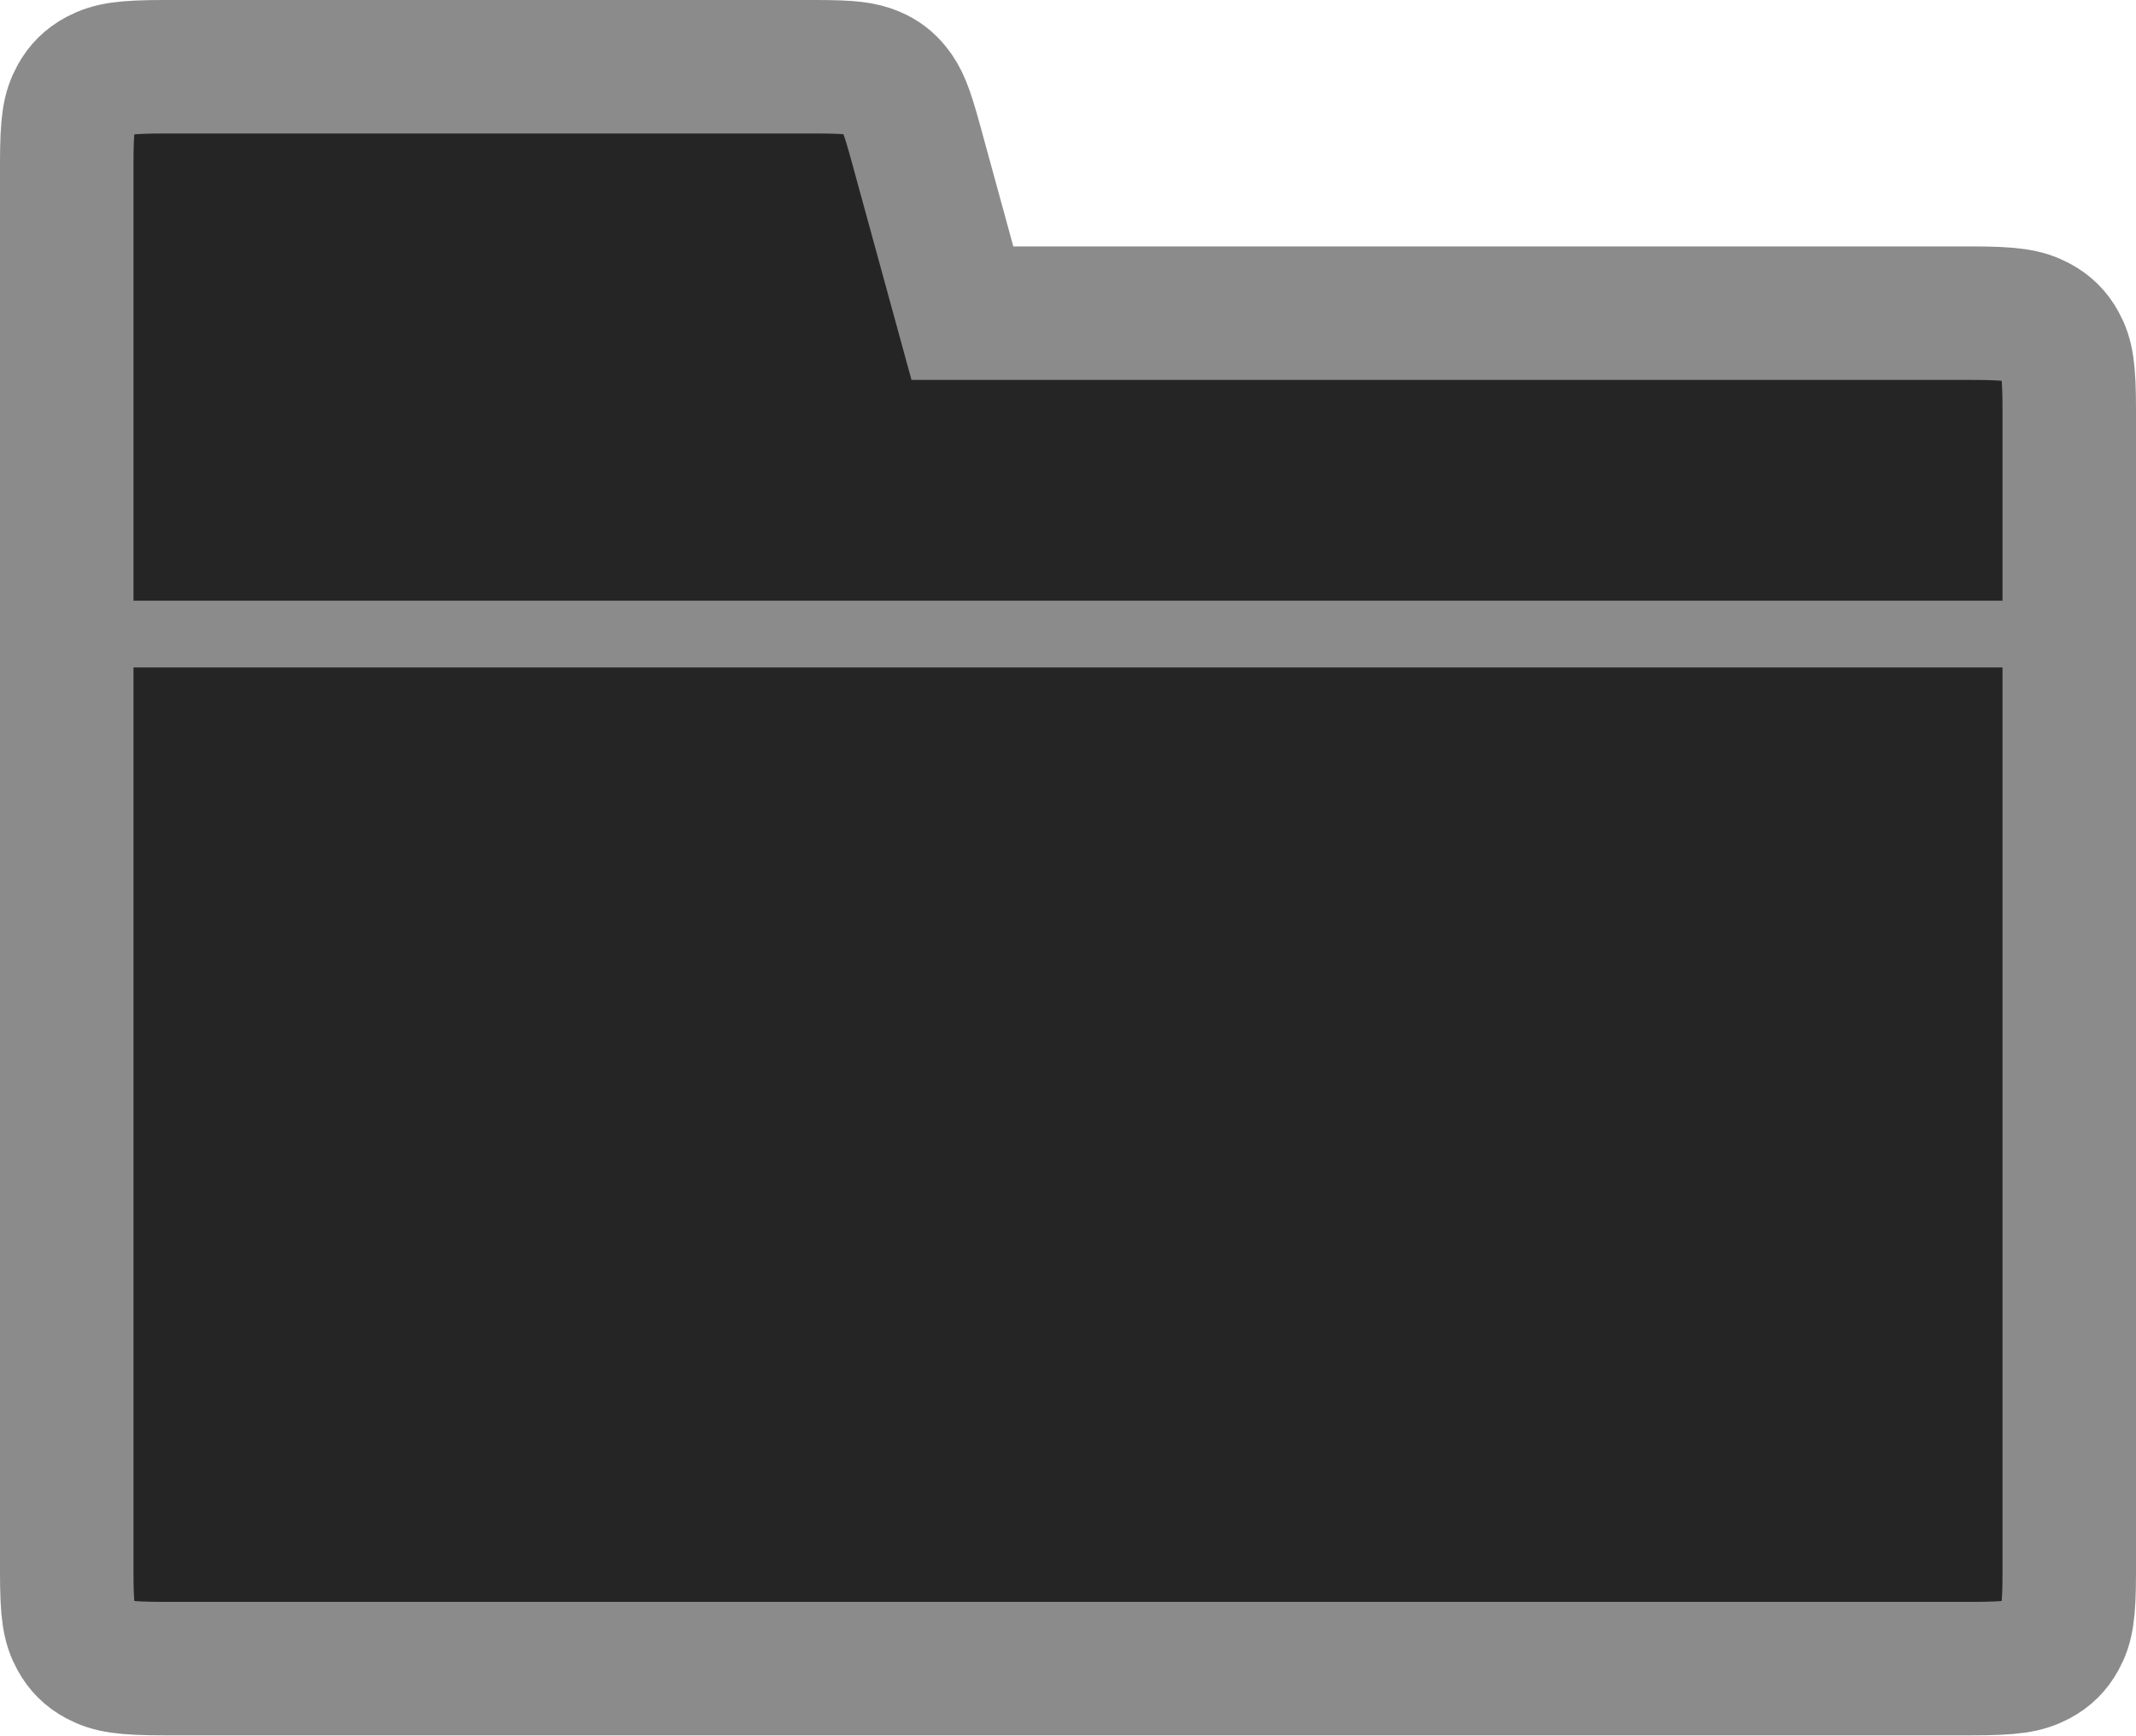
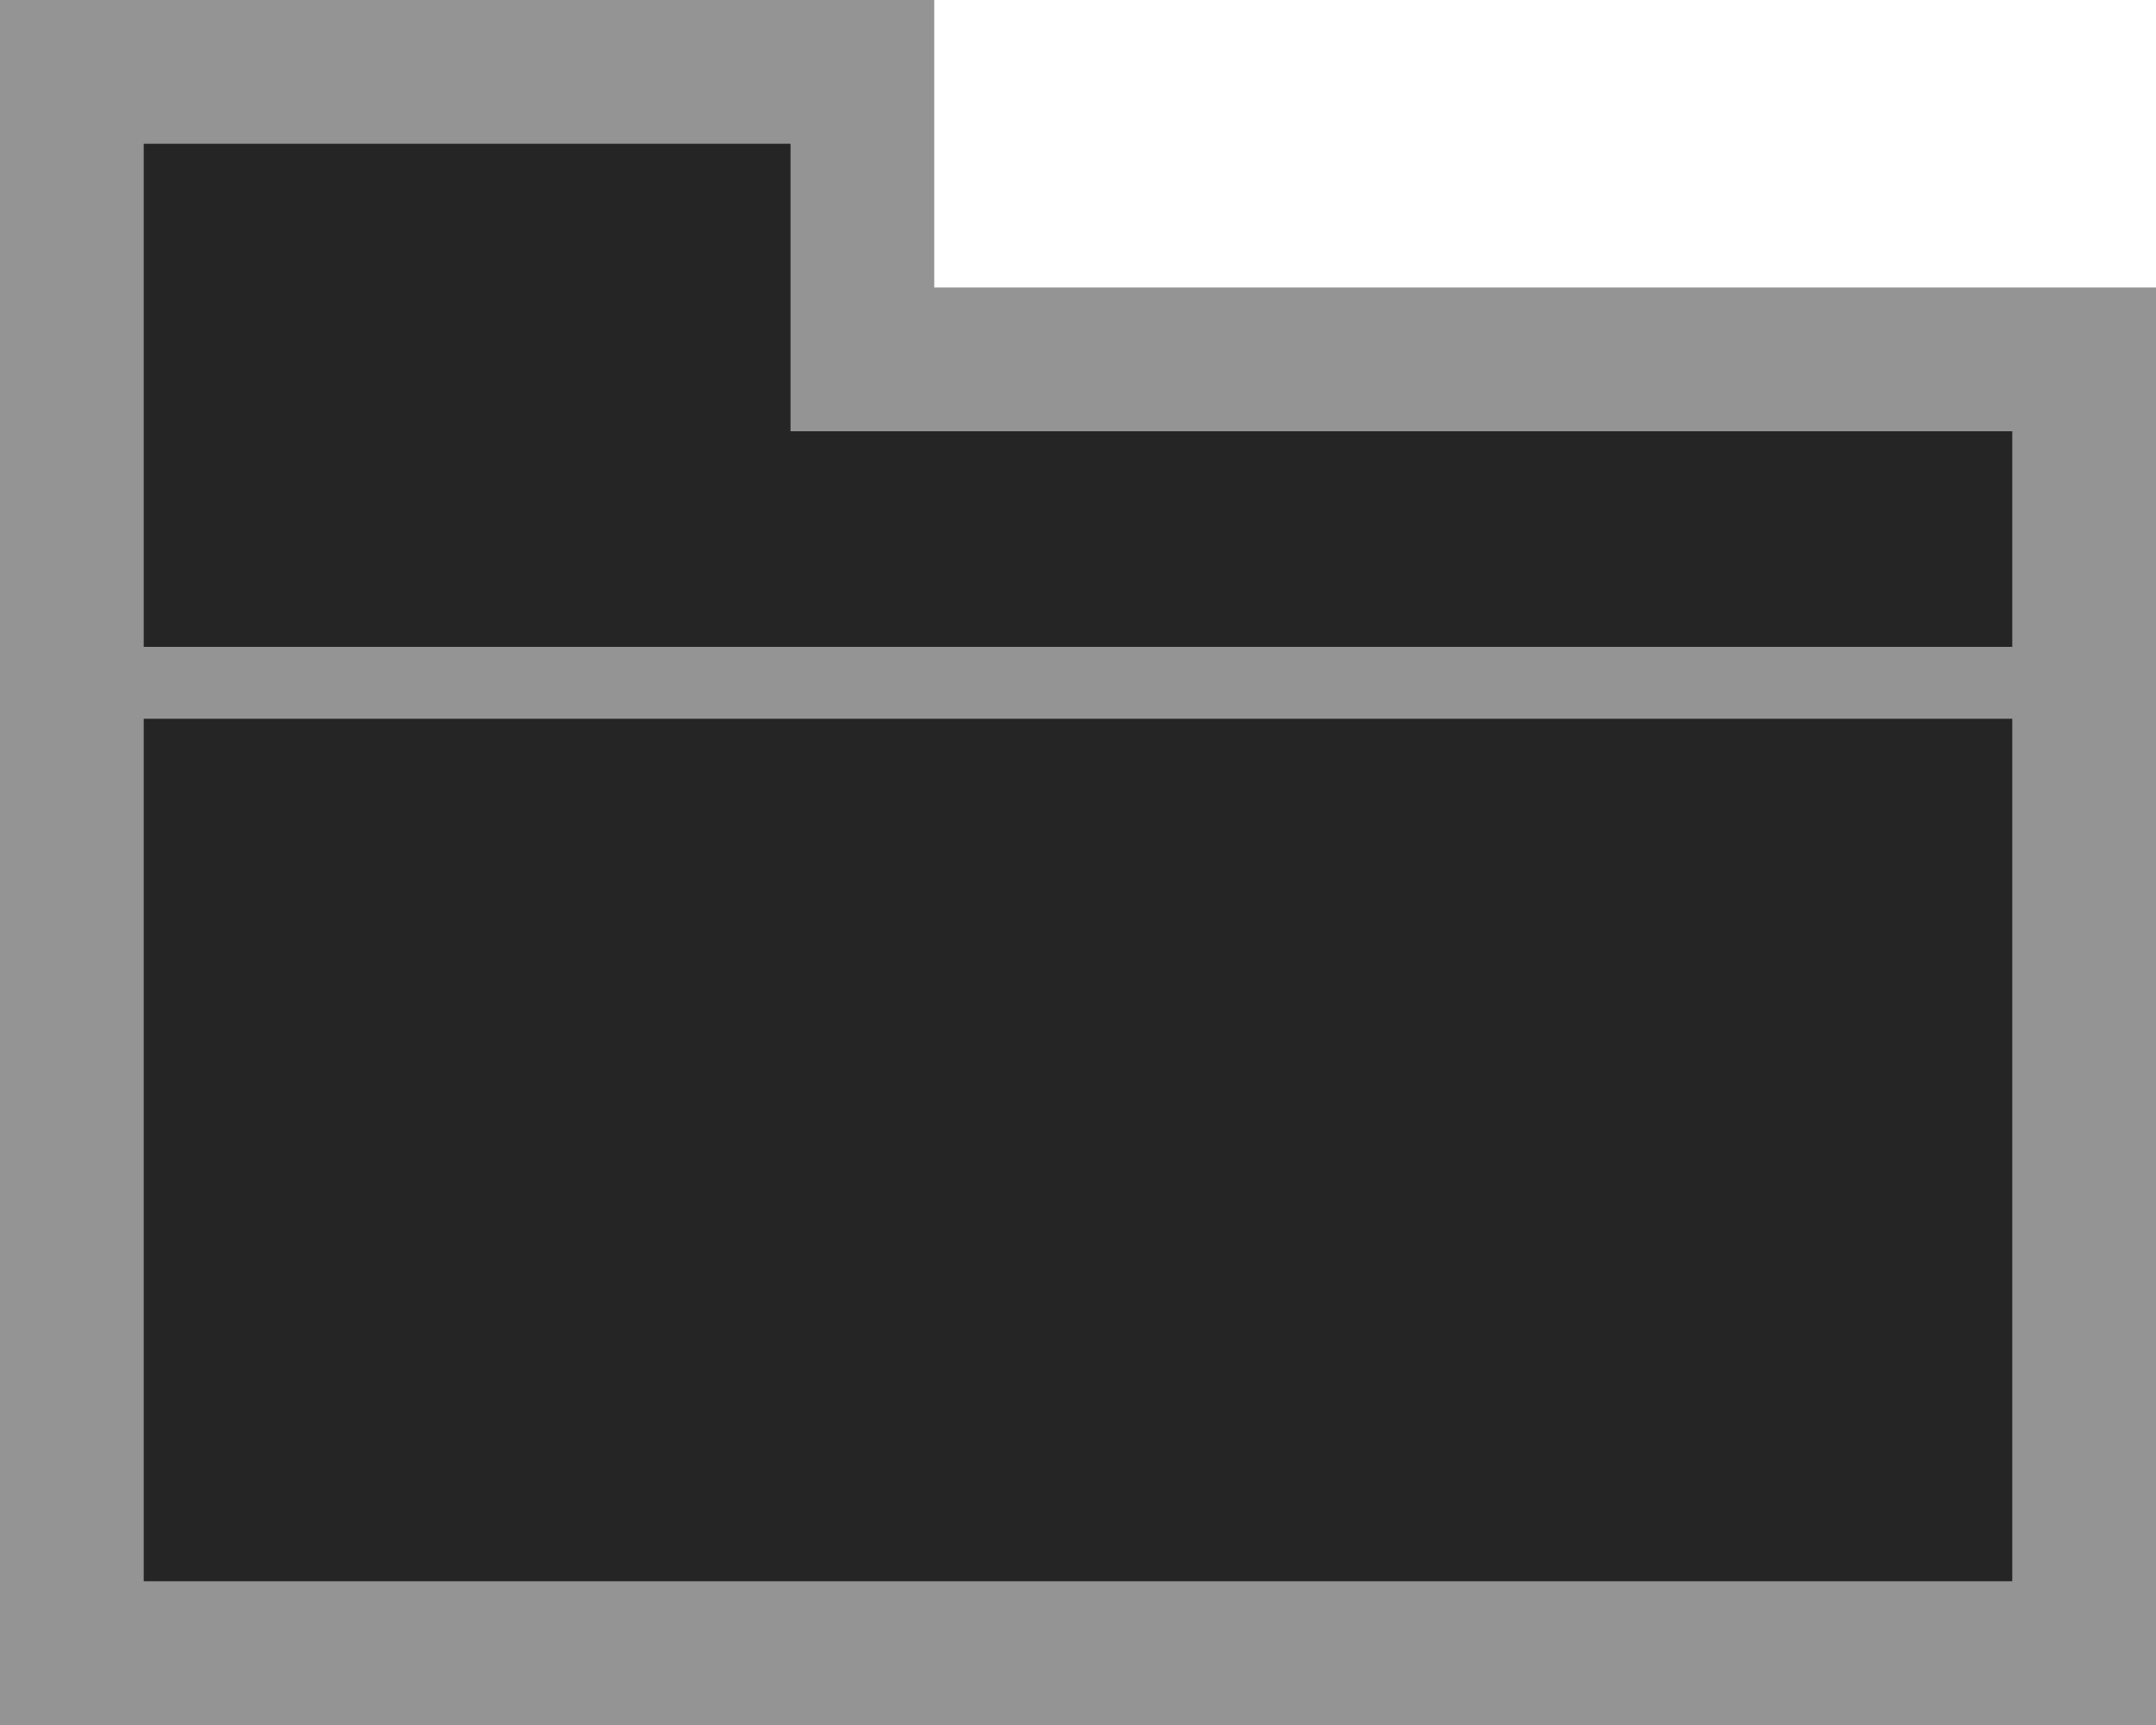
- <svg xmlns="http://www.w3.org/2000/svg" width="32px" height="26px" viewBox="0 0 32 26" version="1.1">
+ <svg xmlns="http://www.w3.org/2000/svg" width="30px" height="24px" viewBox="0 0 30 24" version="1.1">
  <defs />
  <g id="Page-1" stroke="none" stroke-width="1" fill="none" fill-rule="evenodd">
-     <g id="folder" transform="translate(1, 1)">
-       <path d="M28.534,3.692 L13.418,3.692 L12.718,1.138 C12.578,0.624 12.51,0.473 12.395,0.329 C12.311,0.223 12.213,0.149 12.088,0.096 C11.916,0.025 11.75,0 11.21,0 L1.466,0 C0.846,0 0.657,0.036 0.464,0.137 C0.322,0.212 0.216,0.317 0.14,0.457 C0.036,0.647 0,0.833 0,1.444 L0,22.556 C0,23.167 0.036,23.353 0.14,23.543 C0.216,23.683 0.322,23.788 0.464,23.863 C0.657,23.964 0.846,24 1.466,24 L28.534,24 C29.154,24 29.343,23.964 29.536,23.863 C29.678,23.788 29.784,23.683 29.86,23.543 C29.964,23.353 30,23.167 30,22.556 L30,5.136 C30,4.525 29.964,4.339 29.86,4.149 C29.784,4.009 29.678,3.905 29.536,3.83 C29.343,3.728 29.154,3.692 28.534,3.692 Z" id="Combined-Shape" stroke="#8B8B8B" stroke-width="2" fill="#252526" fill-rule="nonzero" />
-       <rect id="Path" fill="#8B8B8B" transform="translate(15, 8.5) scale(1, -1) translate(-15, -8.5) " x="0" y="8" width="30" height="1" />
+     <g id="dark" transform="translate(-35, 0)" fill-rule="nonzero">
+       <g id="light-folder" transform="translate(35, 0)">
+         <path d="M12,1 C11.943,1 11.88,1 11.812,1 C10.76,1 10.76,1 9.25,1 C5.779,1 5.557,1 1,1 C1,1.305 1,1.745 1,2.477 C1,4.767 1,4.767 1,7.701 C1,9.807 1,9.807 1,12 C1,16.312 1,16.312 1,19.969 C1,21.551 1,21.551 1,22.723 C1,22.826 1,22.918 1,23 C13.339,23 13.556,23 22,23 C25.458,23 25.458,23 27.75,23 C28.339,23 28.725,23 29,23 C29,15.033 29,14.818 29,9.25 C29,6.607 29,5.624 29,5 C28.879,5 28.735,5 28.562,5 C27.219,5 27.219,5 25.25,5 C20.375,5 20.375,5 13,5 L12,5 L12,1 Z" id="Combined-Shape" stroke="#949494" stroke-width="2" fill="#252526" />
+         <rect id="Path" fill="#949494" transform="translate(15, 9.5) scale(-1, 1) rotate(-180) translate(-15, -9.5) " x="0" y="9" width="30" height="1" />
+       </g>
    </g>
  </g>
</svg>
